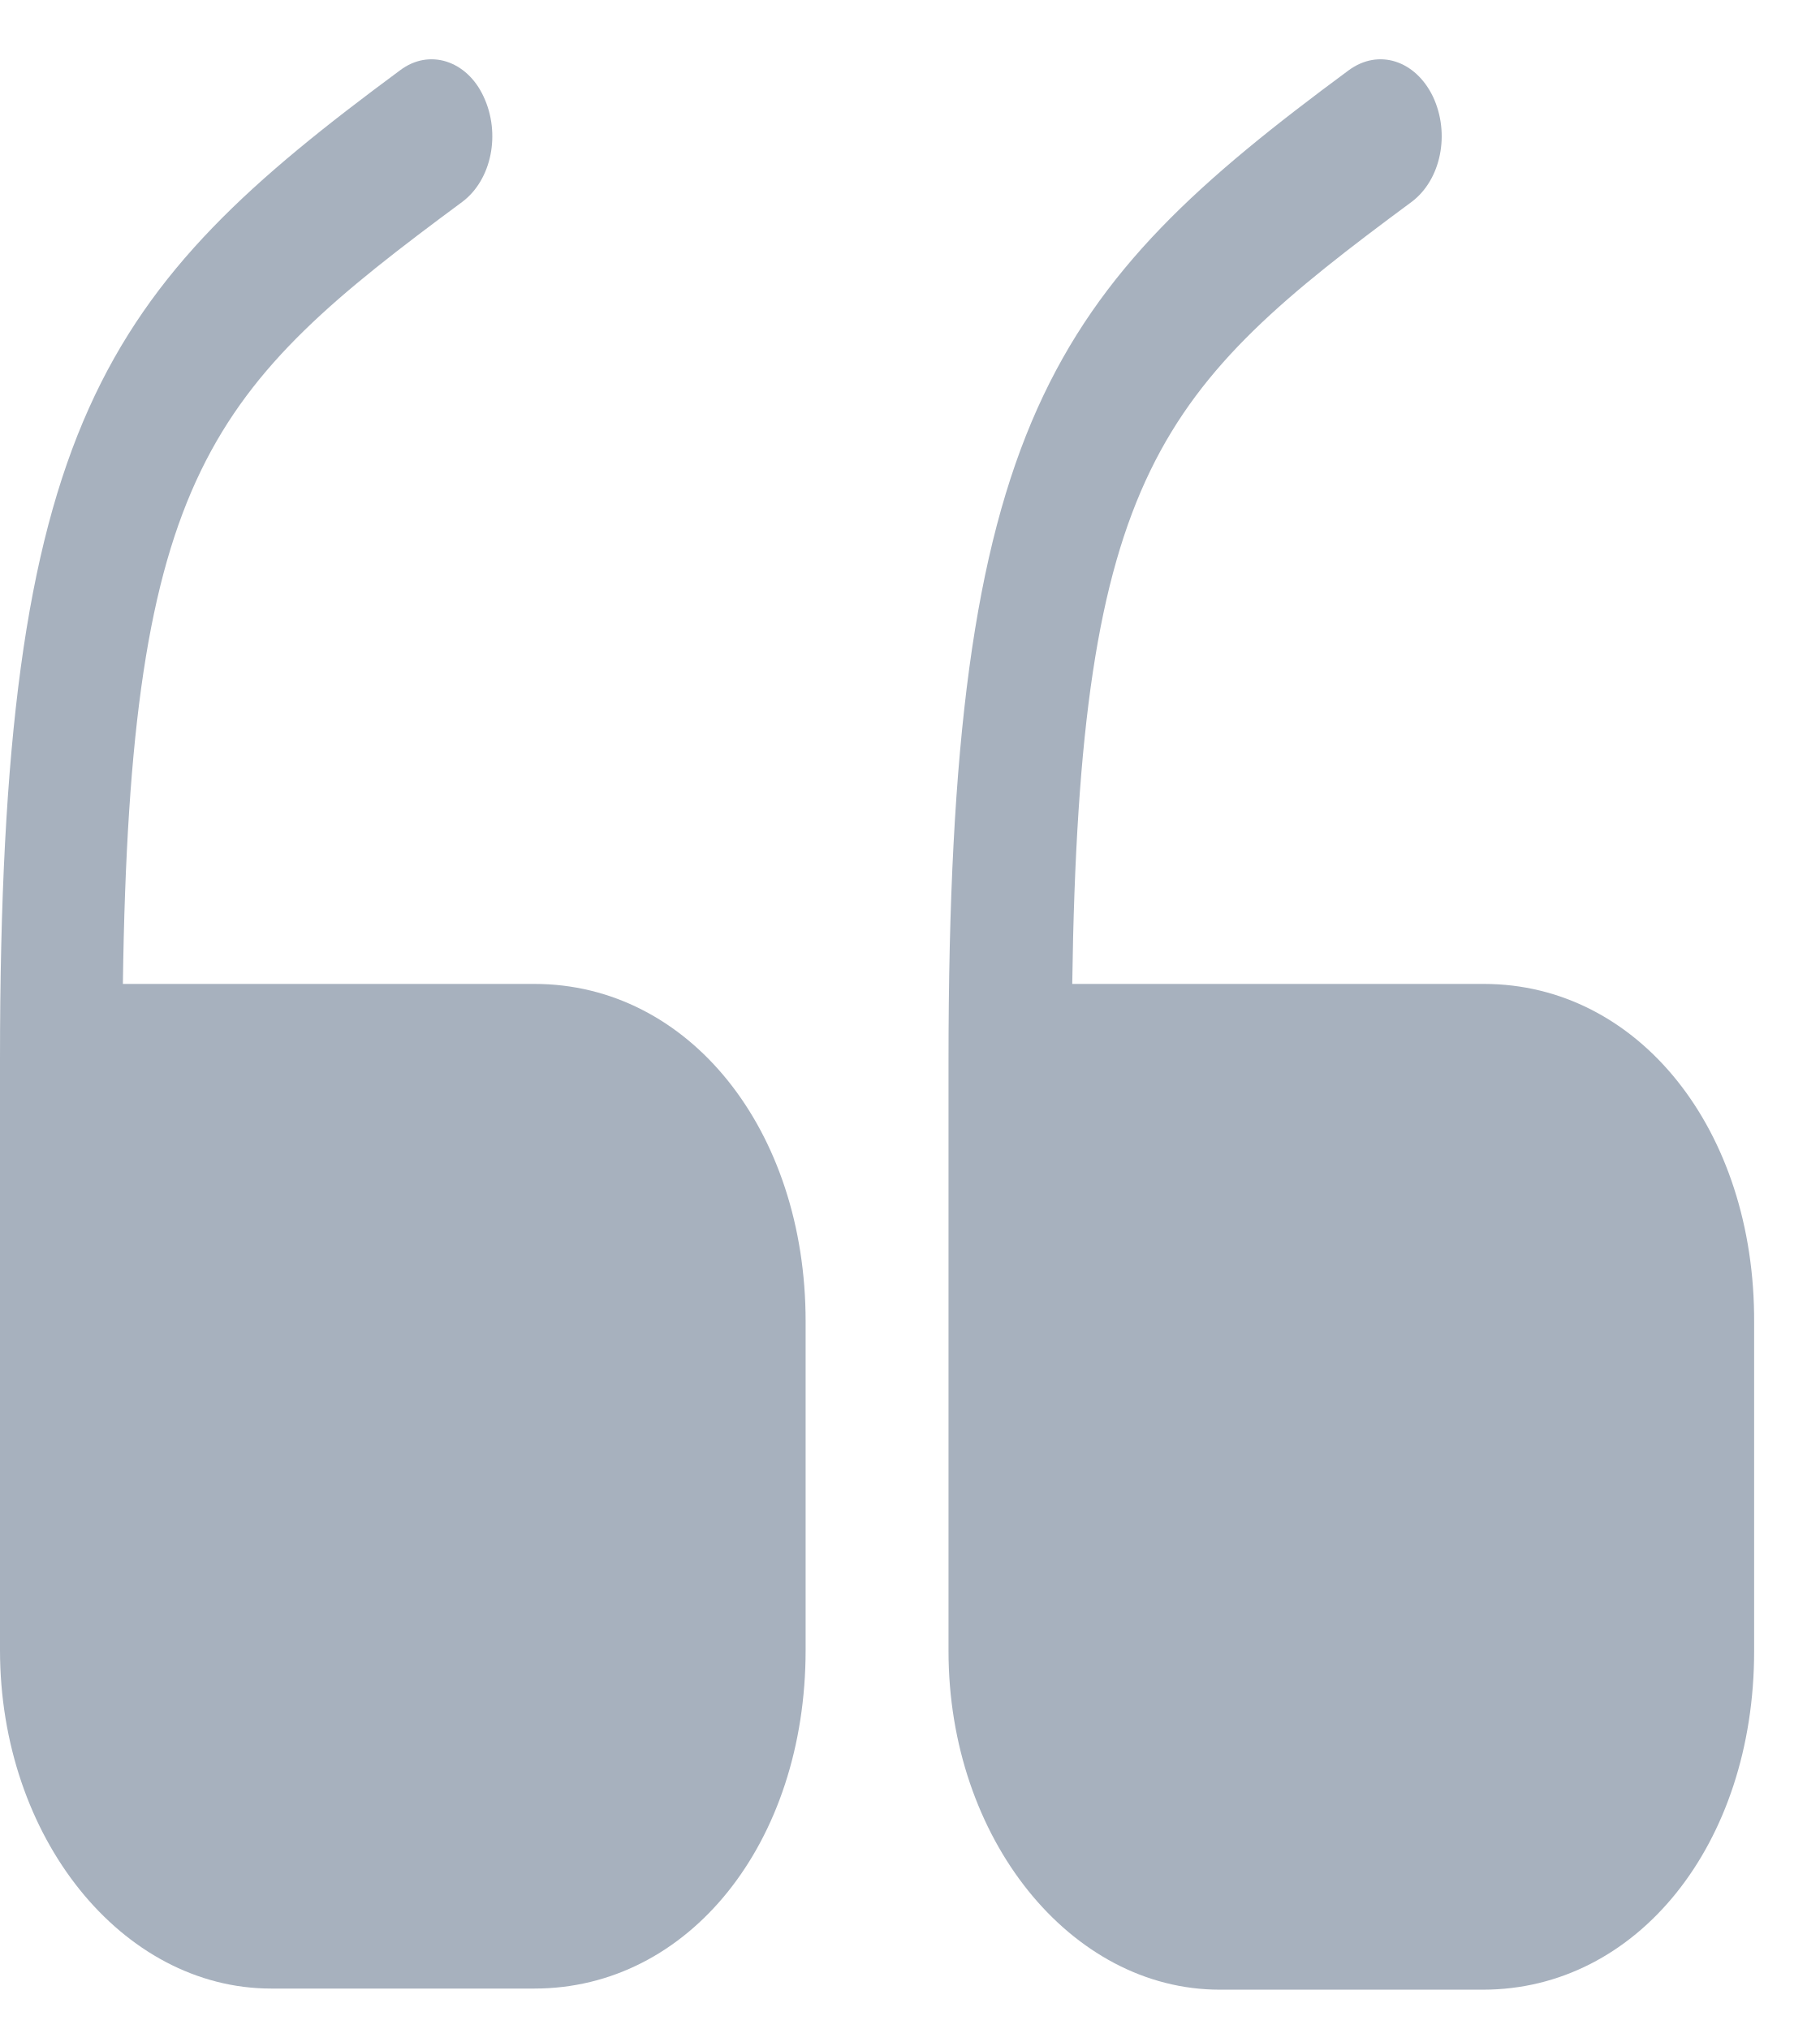
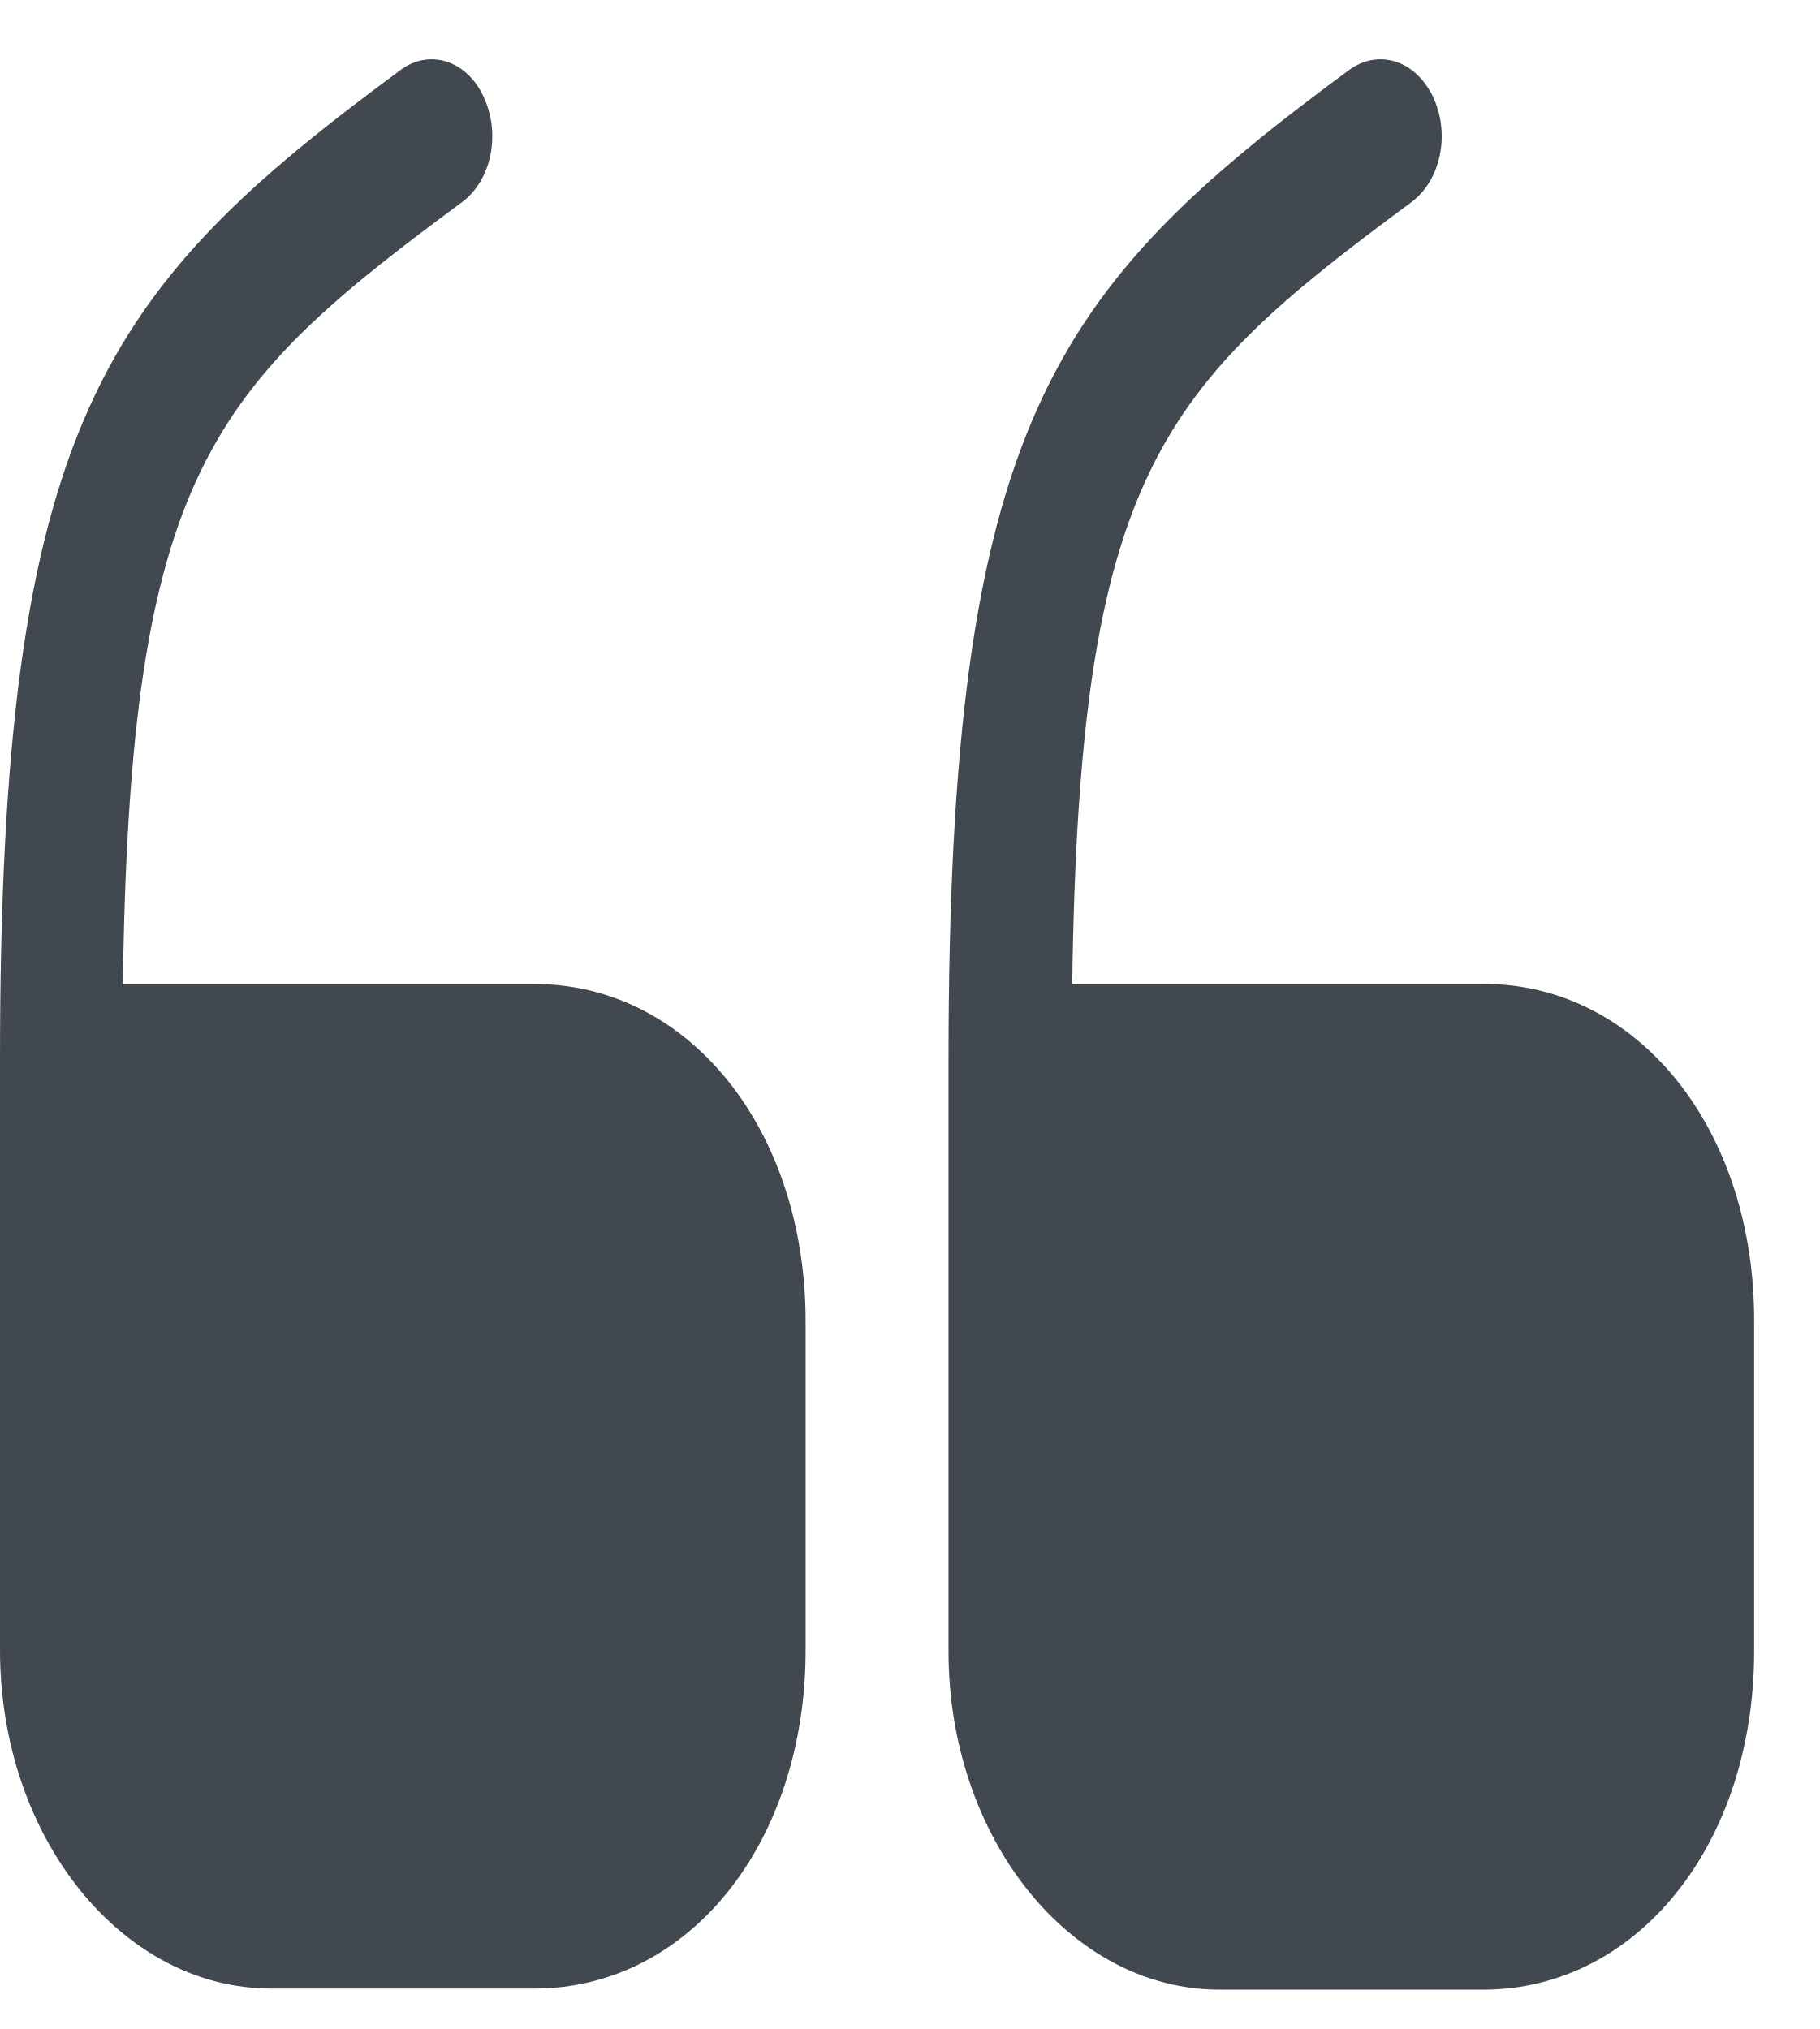
- <svg xmlns="http://www.w3.org/2000/svg" viewBox="0 0 26 29" fill="none" width="26" height="29">
-   <path d="M7.637 14.063H1.756C1.856 6.751 3.01 5.545 6.609 2.883C7.023 2.57 7.16 1.913 6.91 1.38C6.671 0.863 6.132 0.691 5.718 1.004C1.48 4.136 0 6.046 0 15.144V23.584C0 26.262 1.743 28.422 3.875 28.422H7.637C9.844 28.422 11.512 26.34 11.512 23.584V18.886C11.512 16.146 9.844 14.063 7.637 14.063Z" fill="#A7B1BE" />
-   <path d="M21.204 14.063H15.322C15.423 6.751 16.576 5.545 20.175 2.883C20.589 2.57 20.727 1.913 20.476 1.38C20.226 0.863 19.699 0.691 19.273 1.004C15.034 4.136 13.554 6.046 13.554 15.16V23.599C13.554 26.277 15.297 28.438 17.429 28.438H21.191C23.398 28.438 25.066 26.355 25.066 23.599V18.902C25.079 16.146 23.411 14.063 21.204 14.063Z" fill="#A7B1BE" />
+ <svg xmlns="http://www.w3.org/2000/svg" width="26" height="29" fill="none" viewBox="0 0 26 29" class="inline-block w-4 lg:w-4">
+   <path fill="#42484f" d="M7.637 14.064H1.756c.1-7.313 1.254-8.519 4.853-11.18.414-.314.551-.971.3-1.504-.238-.517-.777-.689-1.19-.376C1.478 4.136 0 6.046 0 15.144v8.44c0 2.678 1.743 4.838 3.875 4.838h3.762c2.207 0 3.875-2.082 3.875-4.838v-4.698c0-2.74-1.668-4.822-3.875-4.822M21.204 14.064h-5.882c.1-7.313 1.254-8.519 4.854-11.18.413-.314.551-.971.3-1.504-.25-.517-.777-.689-1.203-.376-4.239 3.132-5.719 5.042-5.719 14.156v8.44c0 2.677 1.743 4.838 3.875 4.838h3.762c2.207 0 3.875-2.083 3.875-4.838v-4.698c.013-2.756-1.655-4.839-3.862-4.839" />
</svg>
